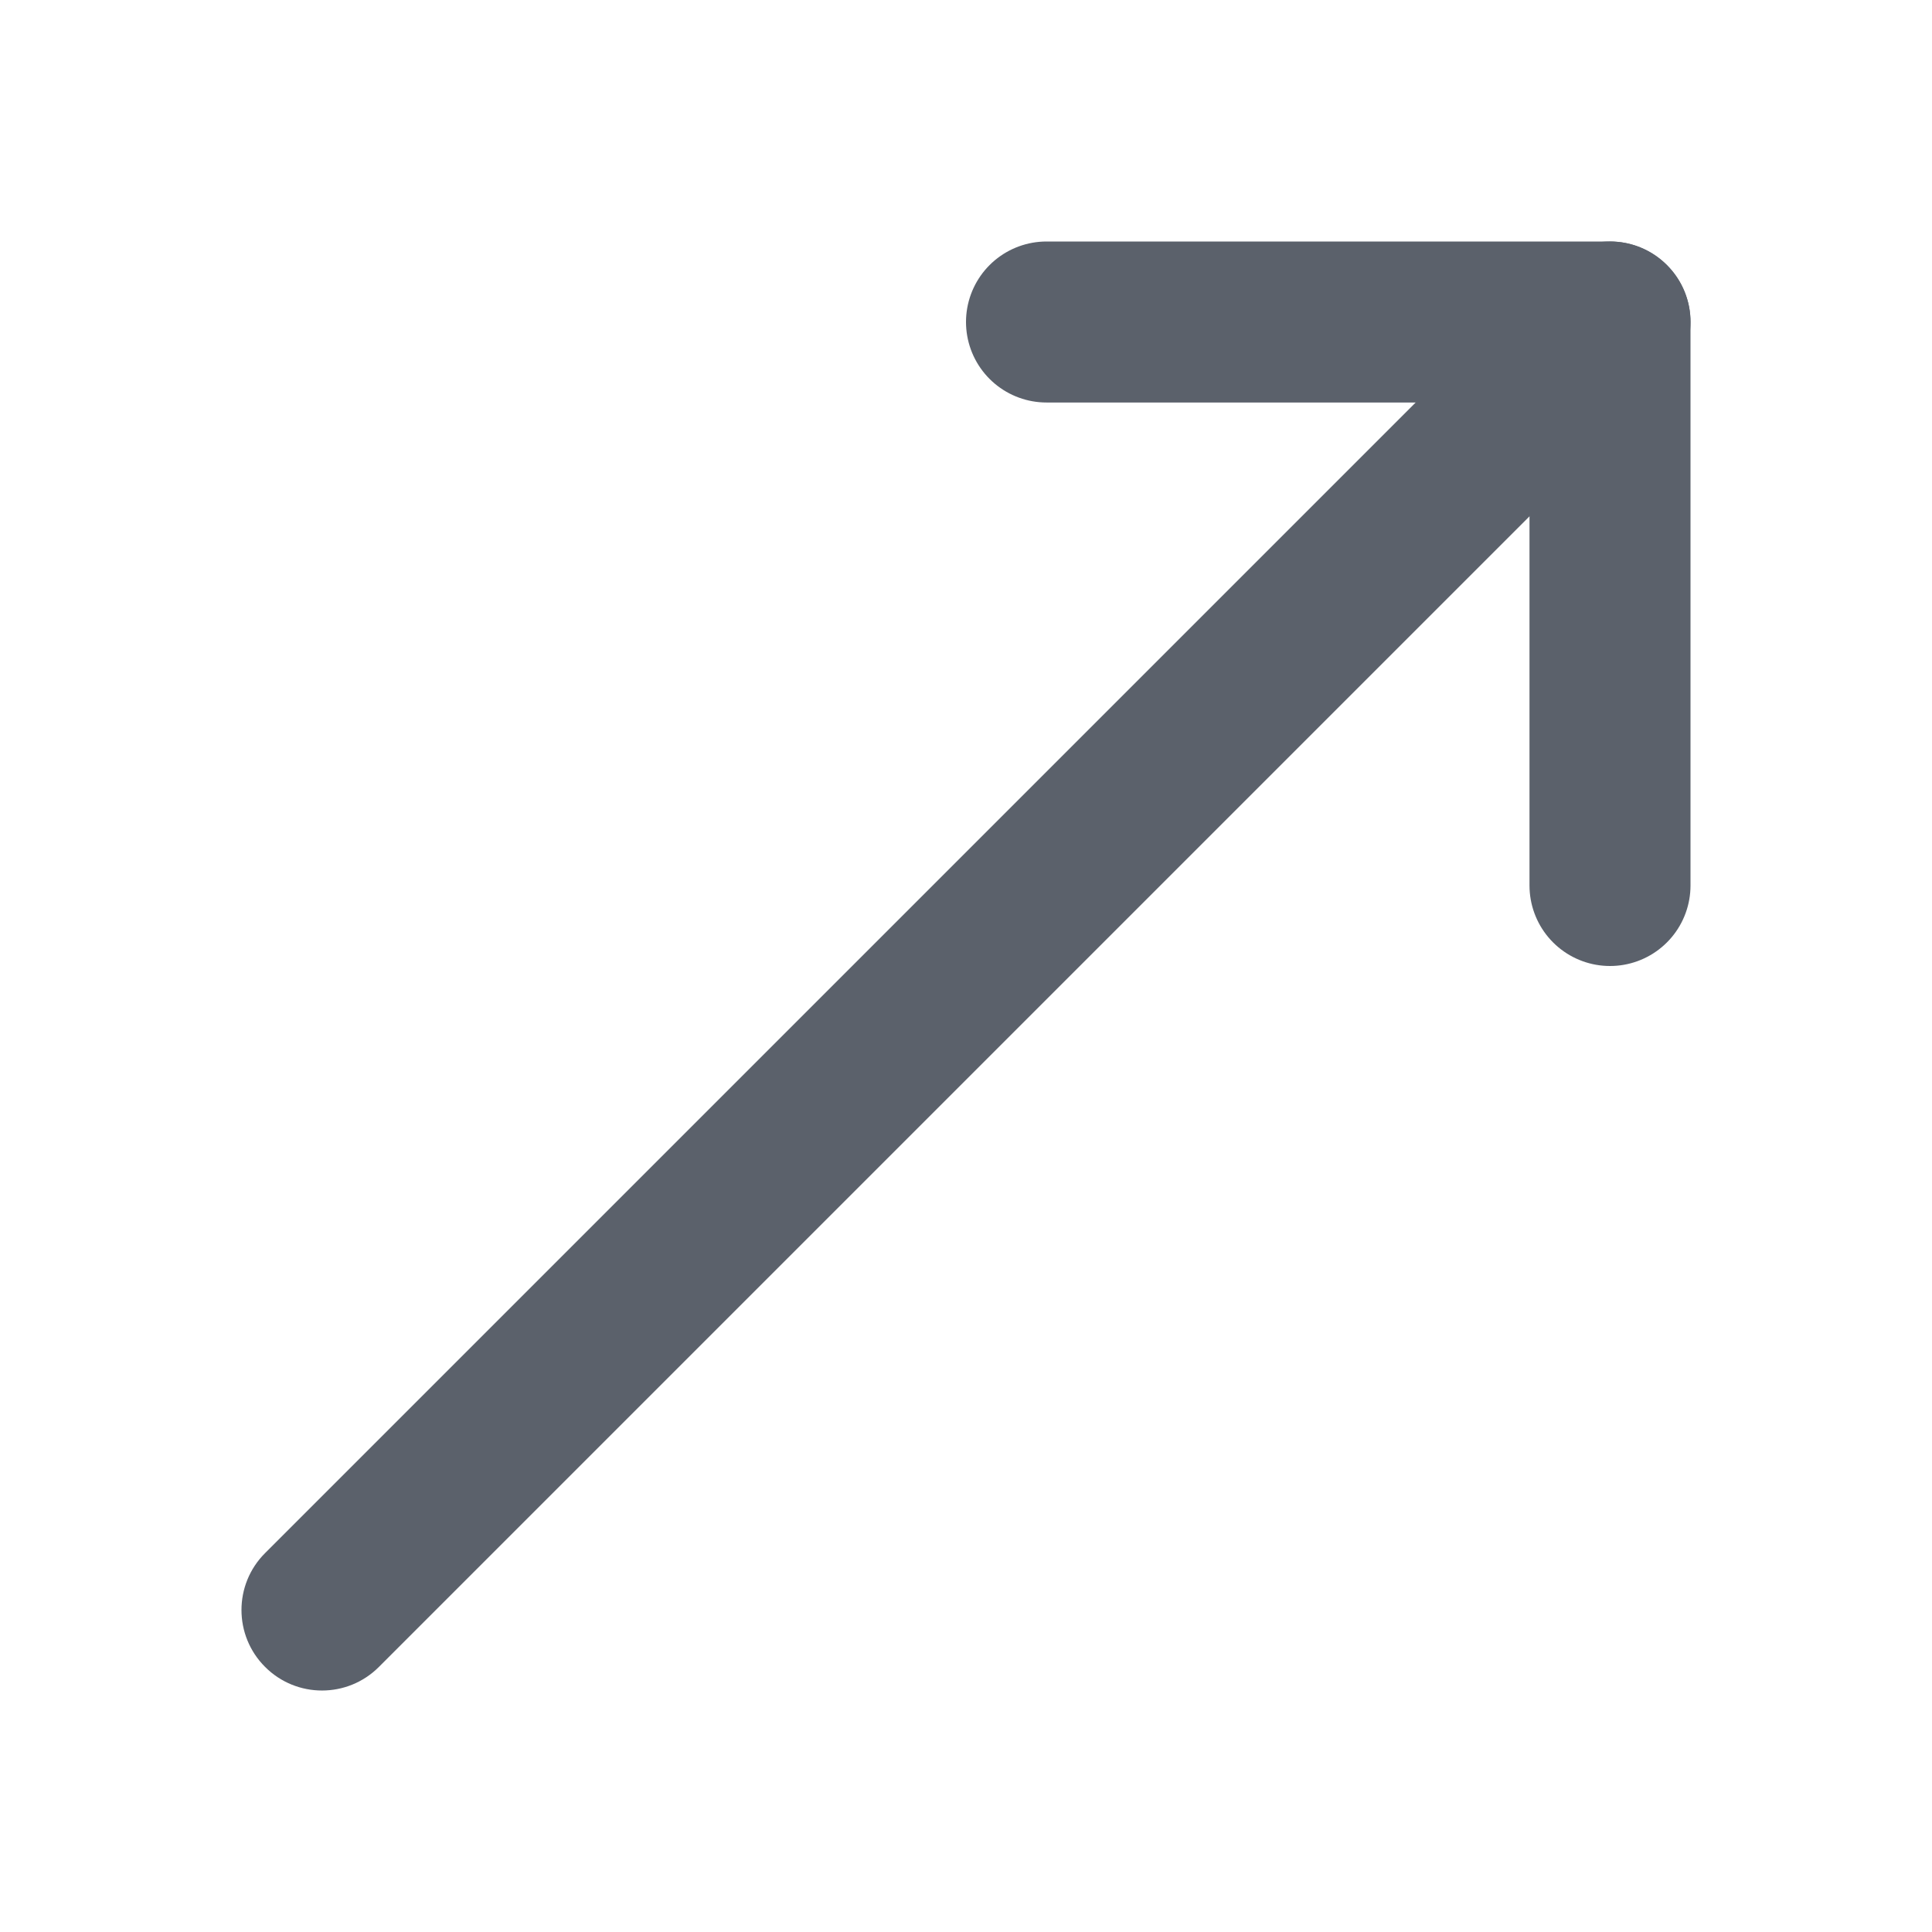
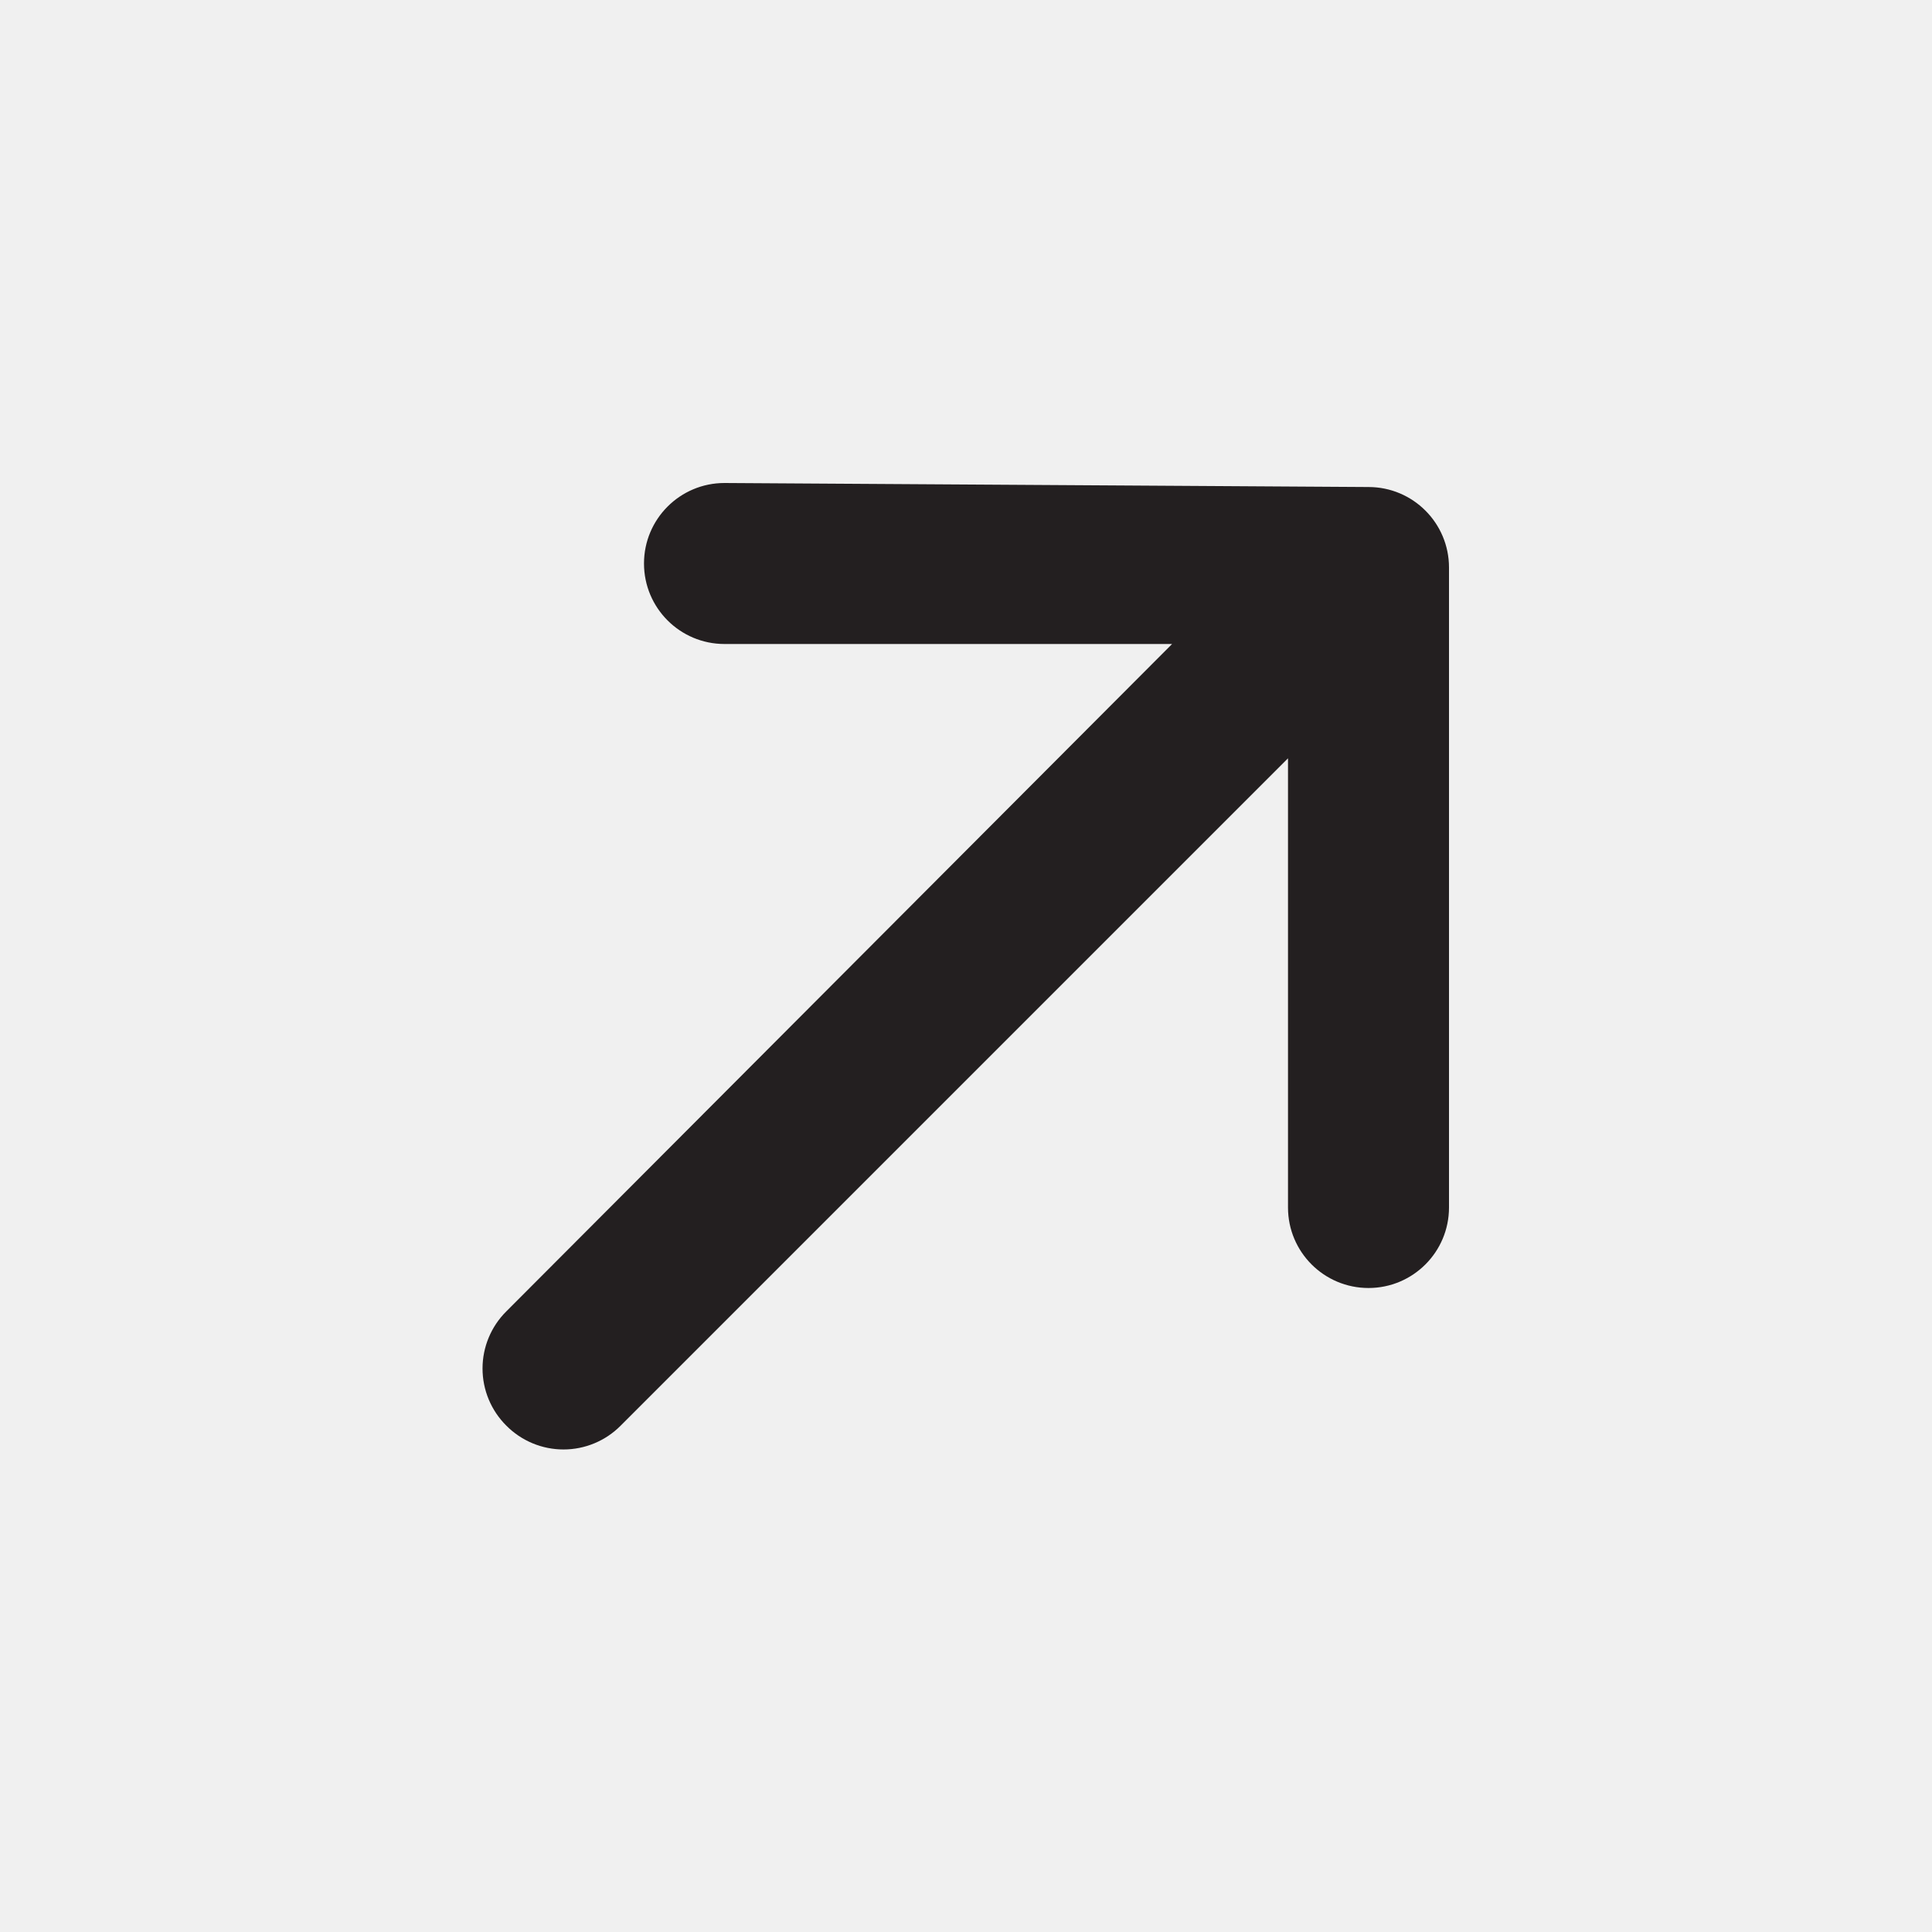
- <svg xmlns="http://www.w3.org/2000/svg" width="24" height="24" viewBox="0 0 24 24" fill="none">
-   <path d="M24 0H0V24H24V0Z" fill="white" />
-   <path d="M3.293 19.293C2.902 19.683 2.902 20.317 3.293 20.707C3.683 21.098 4.317 21.098 4.707 20.707L3.293 19.293ZM20.707 4.707C21.098 4.317 21.098 3.683 20.707 3.293C20.317 2.902 19.683 2.902 19.293 3.293L20.707 4.707ZM4.707 20.707L20.707 4.707L19.293 3.293L3.293 19.293L4.707 20.707Z" fill="#5B616B" />
-   <path d="M13 4H20V11" stroke="#5B616B" stroke-width="2" stroke-linecap="round" stroke-linejoin="round" />
+ <svg xmlns="http://www.w3.org/2000/svg" viewBox="0 0 24 24">
+   <defs>
+     <style>.cls-1{fill:#fff;opacity:0;}.cls-2{fill:#231f20;}</style>
+   </defs>
+   <g id="Layer_2" data-name="Layer 2">
+     <g id="diagonal-arrow-right-up">
+       <g id="diagonal-arrow-right-up-2" data-name="diagonal-arrow-right-up">
+         <rect class="cls-1" width="24" height="24" transform="translate(24 24) rotate(180)" />
+         <path class="cls-2" d="M18,7.05a1,1,0,0,0-1-1L9,6H9A1,1,0,0,0,9,8l5.56,0L6.29,16.29a1,1,0,0,0,0,1.42,1,1,0,0,0,1.42,0L16,9.42V15a1,1,0,0,0,1,1h0a1,1,0,0,0,1-1Z" />
+       </g>
+     </g>
+   </g>
</svg>
